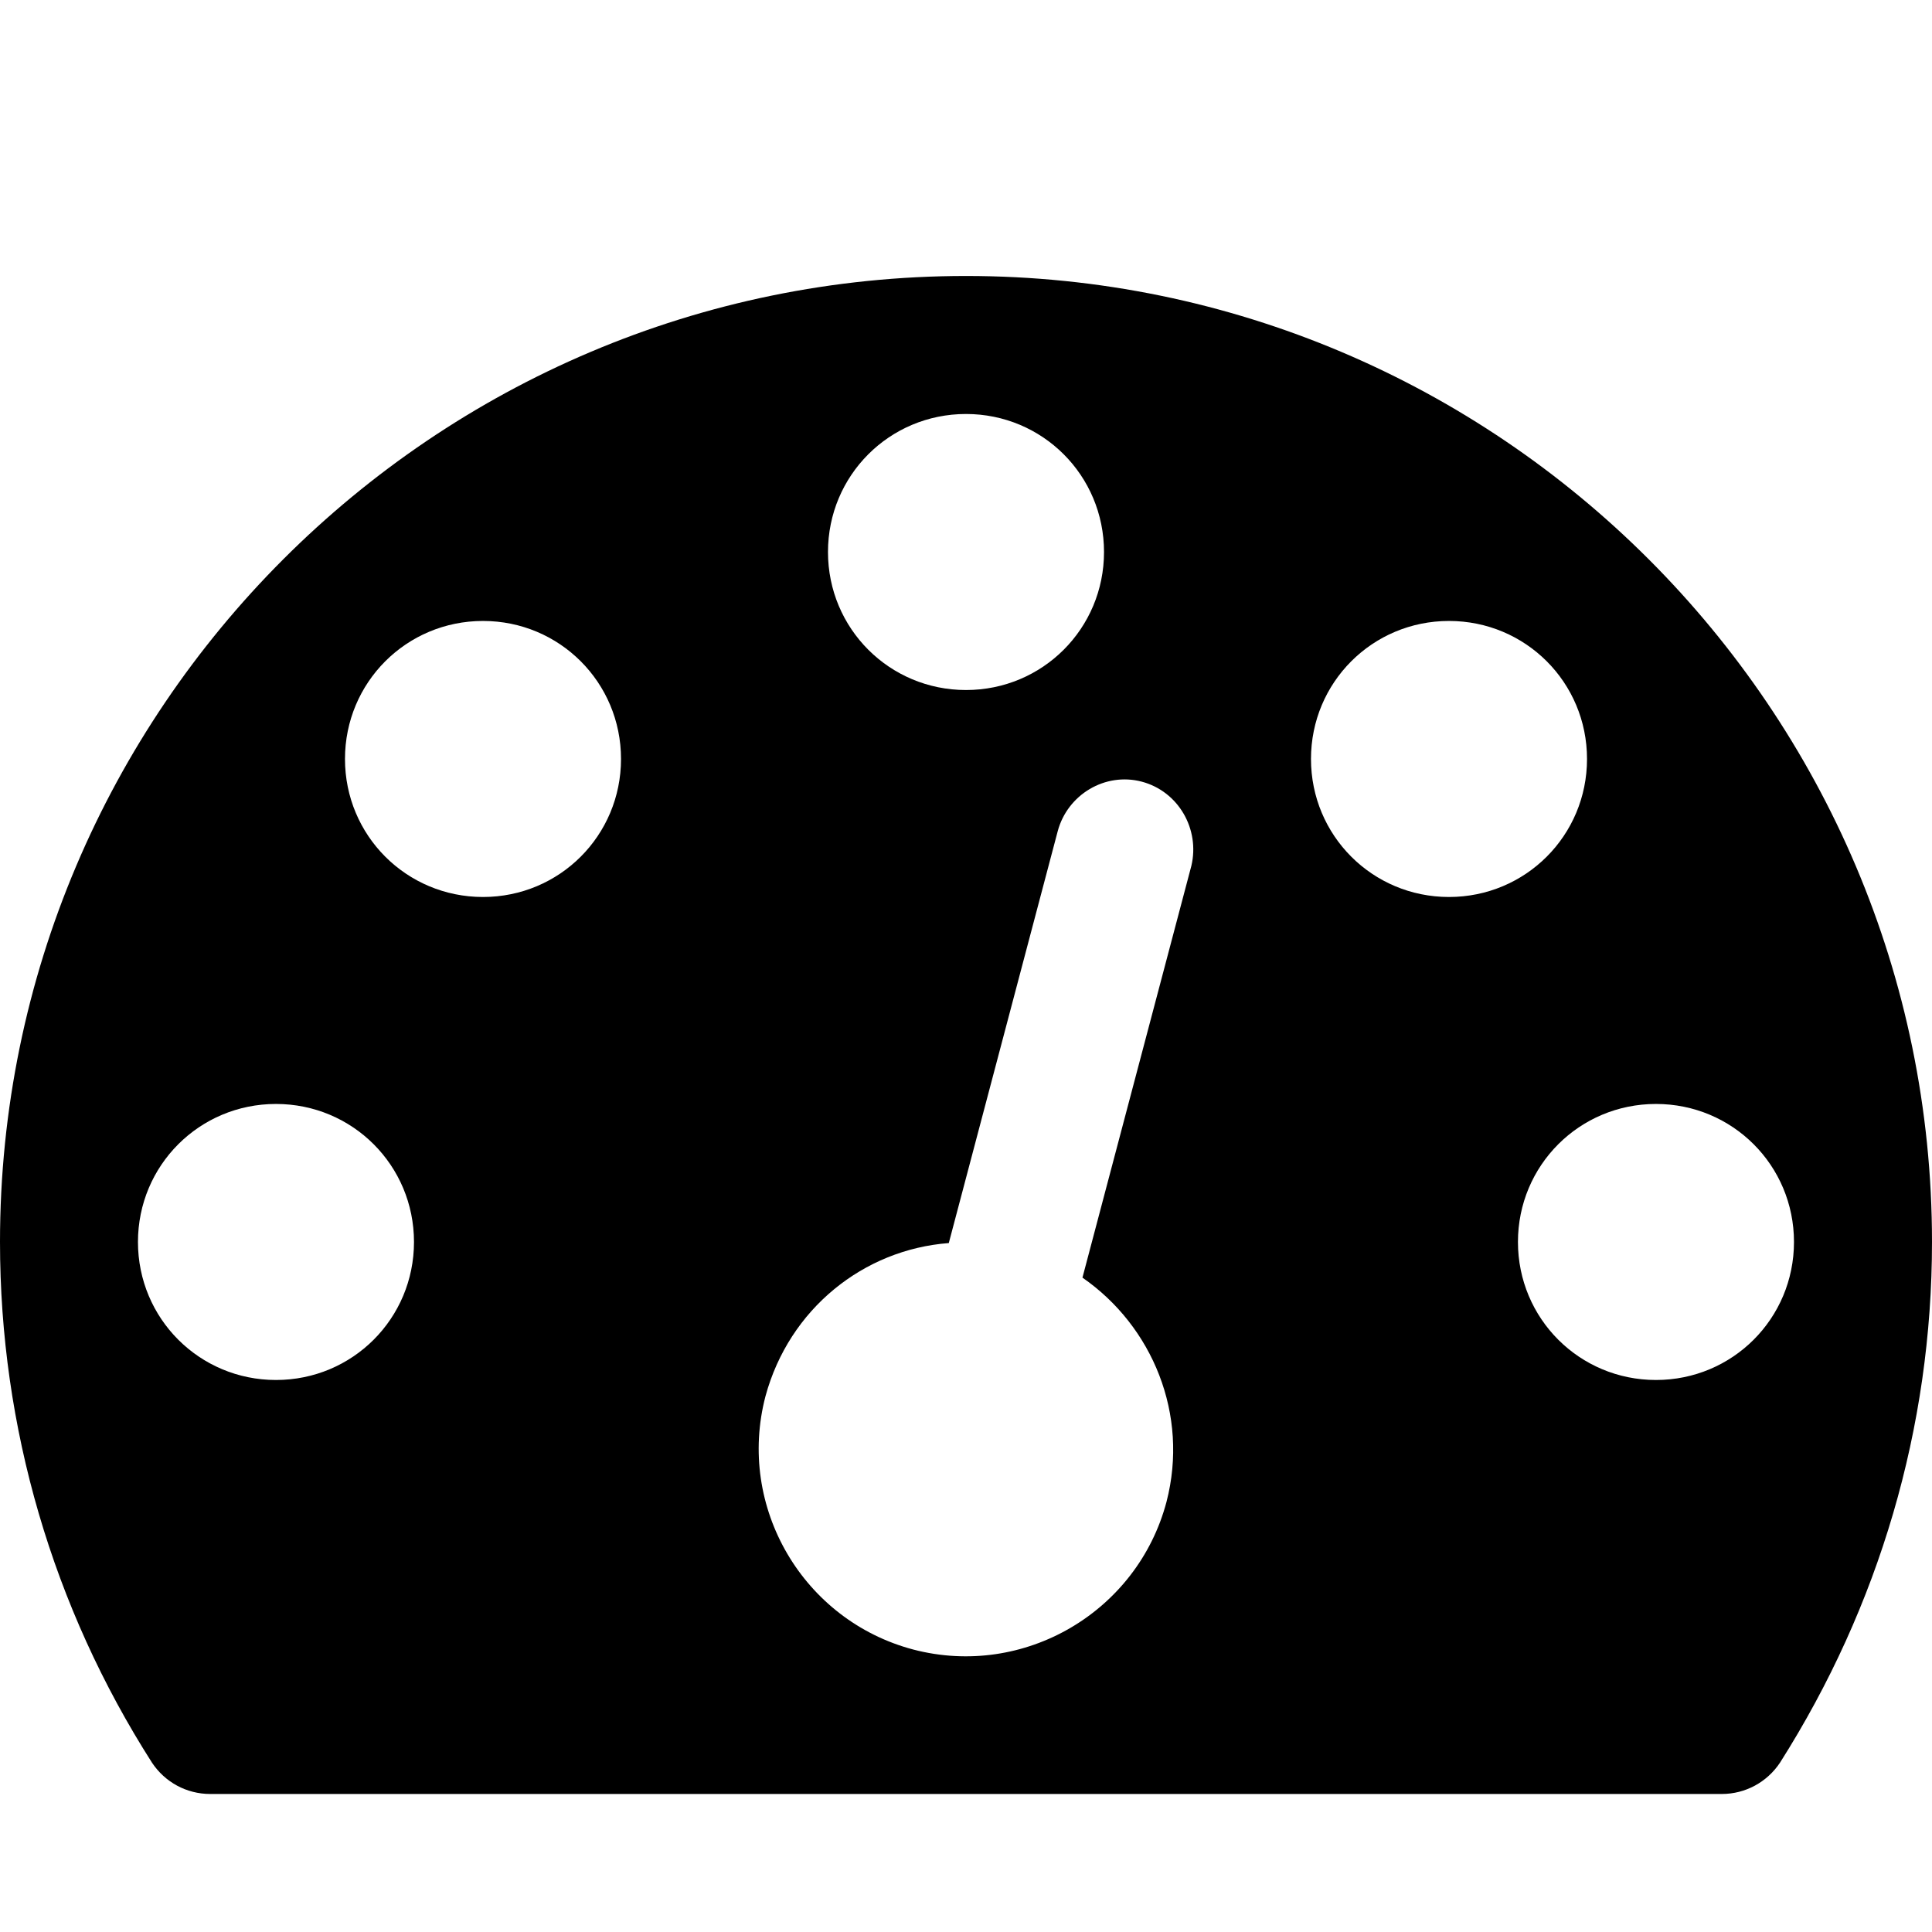
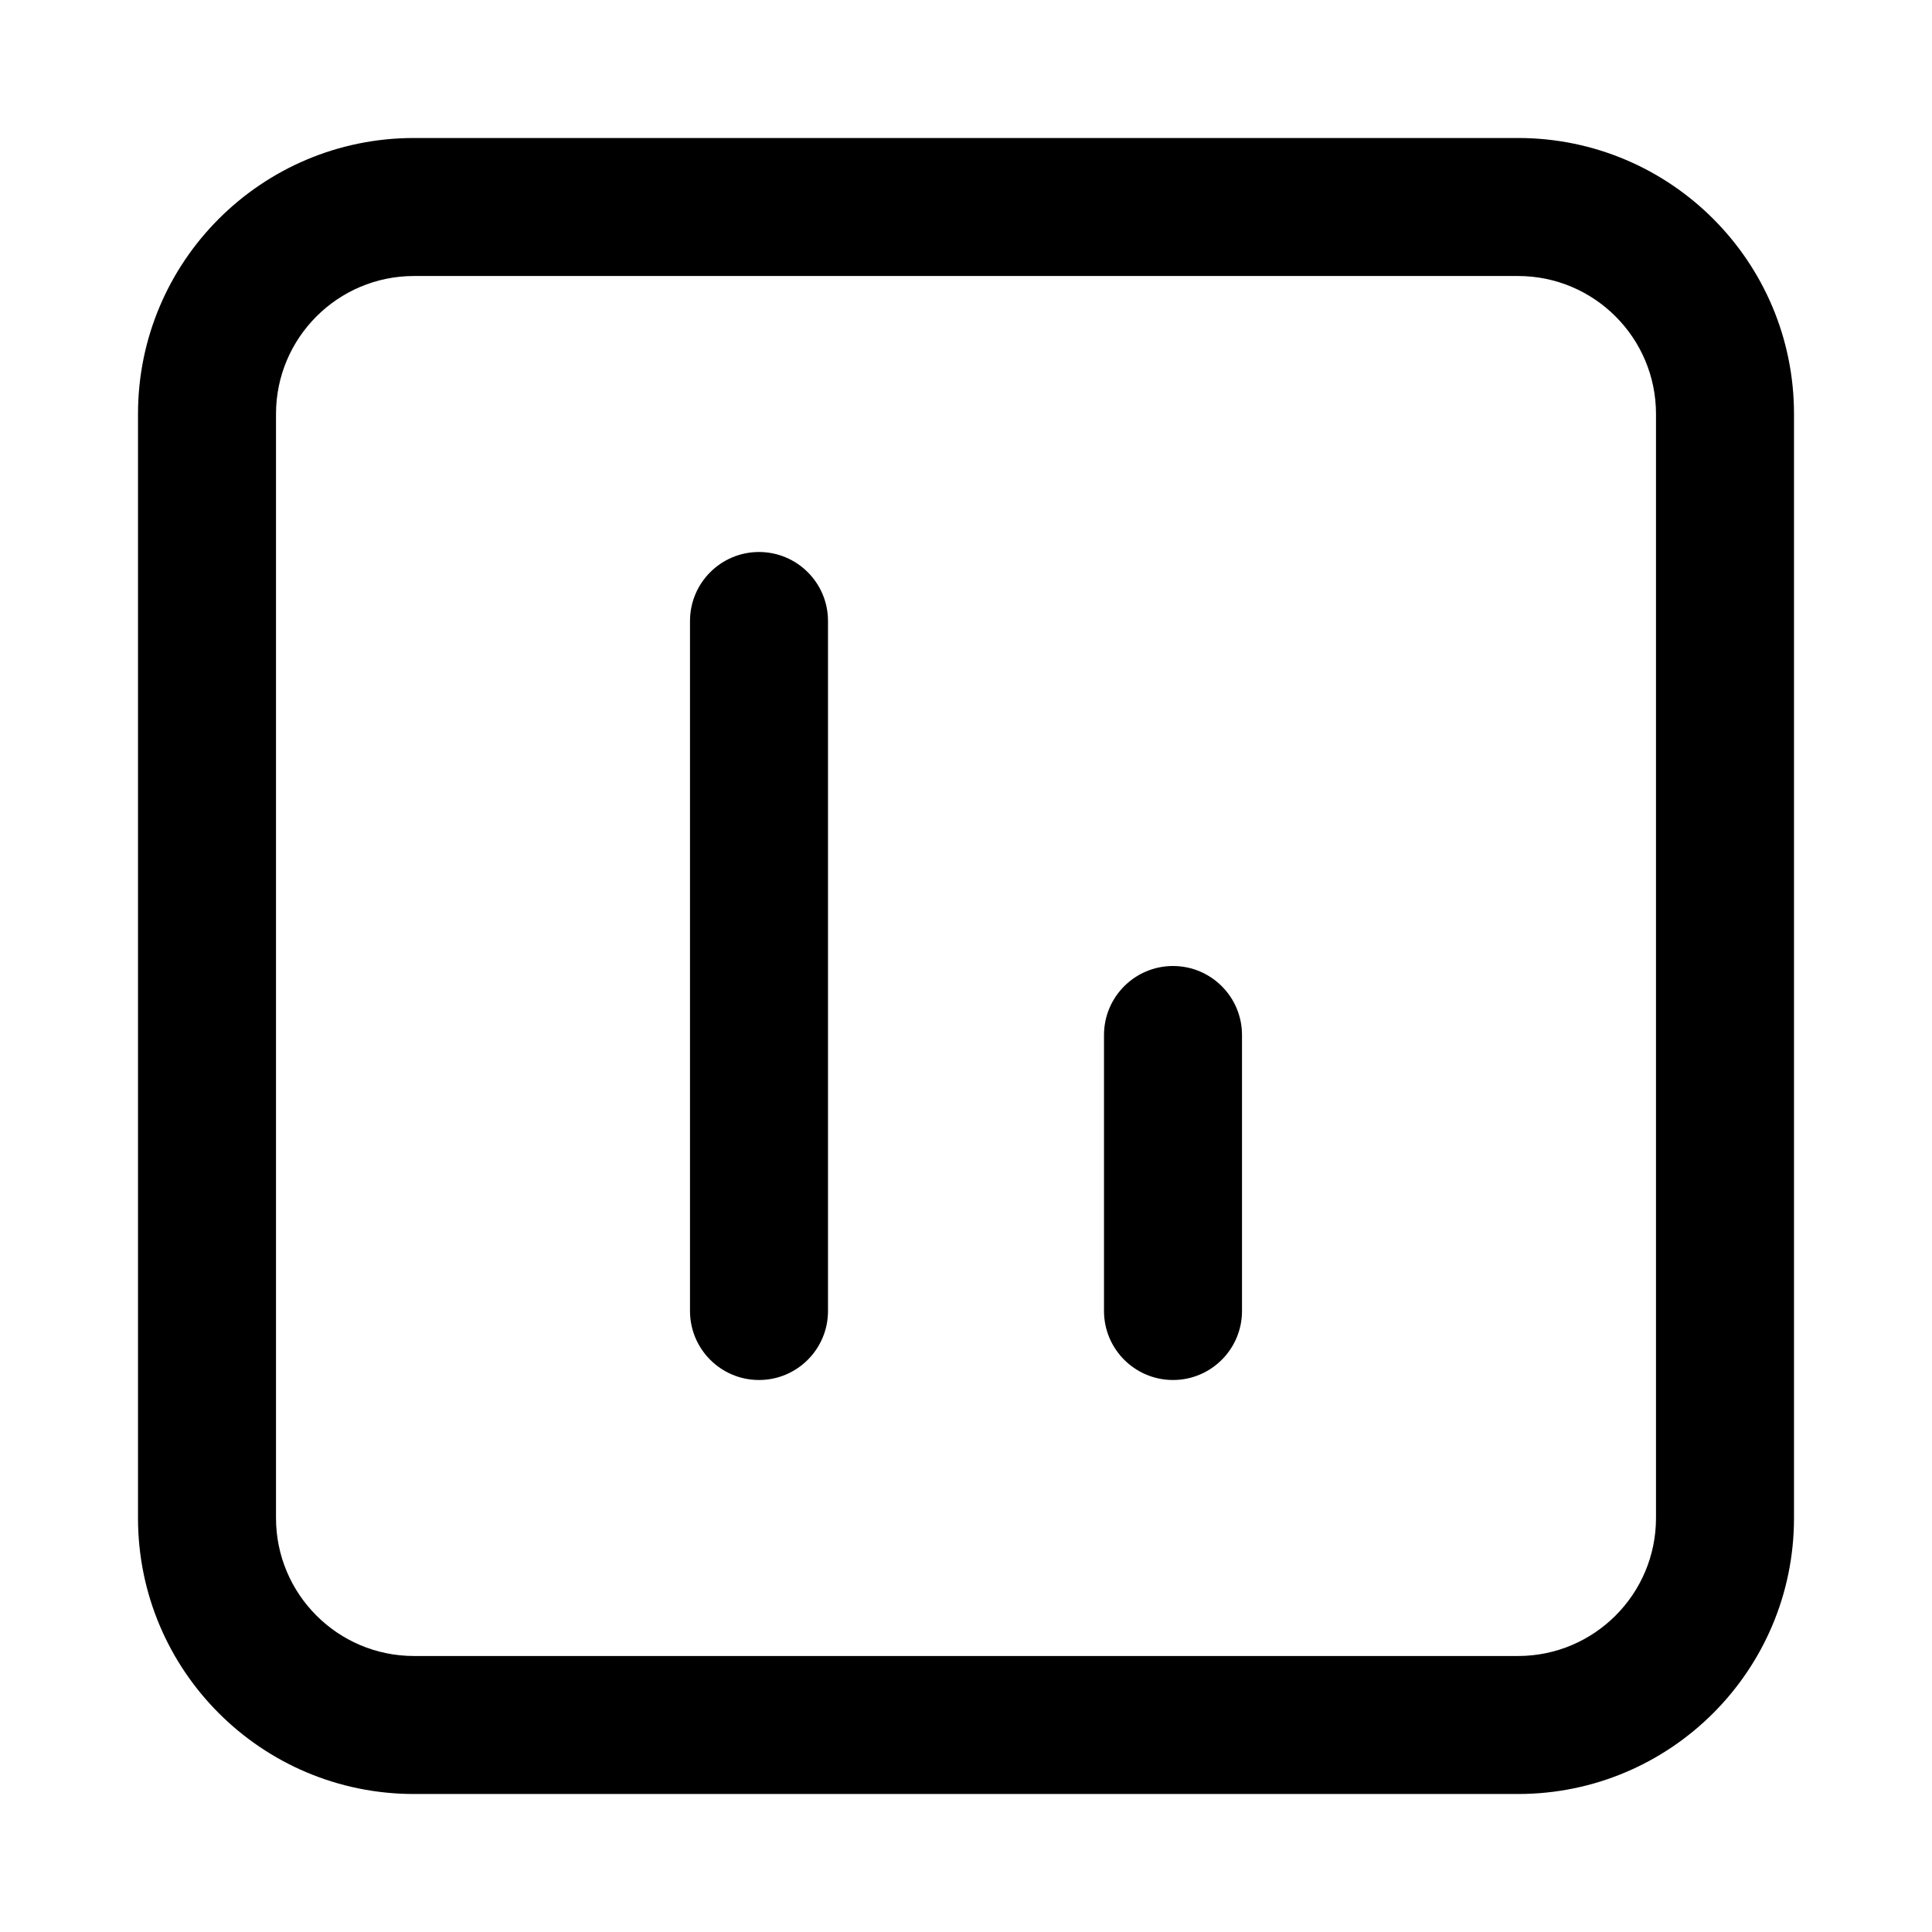
- <svg xmlns="http://www.w3.org/2000/svg" version="1.1" width="32" height="32" viewBox="0 0 32 32">
-   <path d="M6.857 20.571c0-1.268-1.018-2.286-2.286-2.286s-2.286 1.018-2.286 2.286 1.018 2.286 2.286 2.286 2.286-1.018 2.286-2.286zM10.286 12.571c0-1.268-1.018-2.286-2.286-2.286s-2.286 1.018-2.286 2.286 1.018 2.286 2.286 2.286 2.286-1.018 2.286-2.286zM17.929 21.161l1.804-6.821c0.143-0.607-0.214-1.232-0.821-1.393v0c-0.607-0.161-1.232 0.214-1.393 0.821l-1.804 6.821c-1.411 0.107-2.643 1.089-3.036 2.536-0.482 1.839 0.625 3.714 2.446 4.196 1.839 0.482 3.714-0.625 4.196-2.446 0.375-1.446-0.232-2.911-1.393-3.714zM29.714 20.571c0-1.268-1.018-2.286-2.286-2.286s-2.286 1.018-2.286 2.286 1.018 2.286 2.286 2.286 2.286-1.018 2.286-2.286zM18.286 9.143c0-1.268-1.018-2.286-2.286-2.286s-2.286 1.018-2.286 2.286 1.018 2.286 2.286 2.286 2.286-1.018 2.286-2.286zM26.286 12.571c0-1.268-1.018-2.286-2.286-2.286s-2.286 1.018-2.286 2.286 1.018 2.286 2.286 2.286 2.286-1.018 2.286-2.286zM32 20.571c0 3.071-0.875 6.036-2.518 8.625-0.214 0.321-0.571 0.518-0.964 0.518h-25.036c-0.393 0-0.75-0.196-0.964-0.518-1.643-2.571-2.518-5.554-2.518-8.625 0-8.821 7.179-16 16-16s16 7.179 16 16z" />
+ <svg xmlns="http://www.w3.org/2000/svg" version="1.1" width="14" height="14" viewBox="0 0 14 14">
+   <path d="M3 2c-0.552 0-1 0.448-1 1v8c0 0.552 0.448 1 1 1h8c0.552 0 1-0.448 1-1v-8c0-0.552-0.448-1-1-1h-8zM3 1h8c1.105 0 2 0.895 2 2v8c0 1.105-0.895 2-2 2h-8c-1.105 0-2-0.895-2-2v-8c0-1.105 0.895-2 2-2z" />
+   <path d="M5.5 4c0.276 0 0.5 0.224 0.5 0.5v5c0 0.276-0.224 0.5-0.5 0.5s-0.5-0.224-0.5-0.5v-5c0-0.276 0.224-0.5 0.5-0.5z" />
+   <path d="M8.5 7c0.276 0 0.5 0.224 0.5 0.5v2c0 0.276-0.224 0.5-0.5 0.5s-0.5-0.224-0.5-0.5v-2c0-0.276 0.224-0.5 0.5-0.5z" />
</svg>
